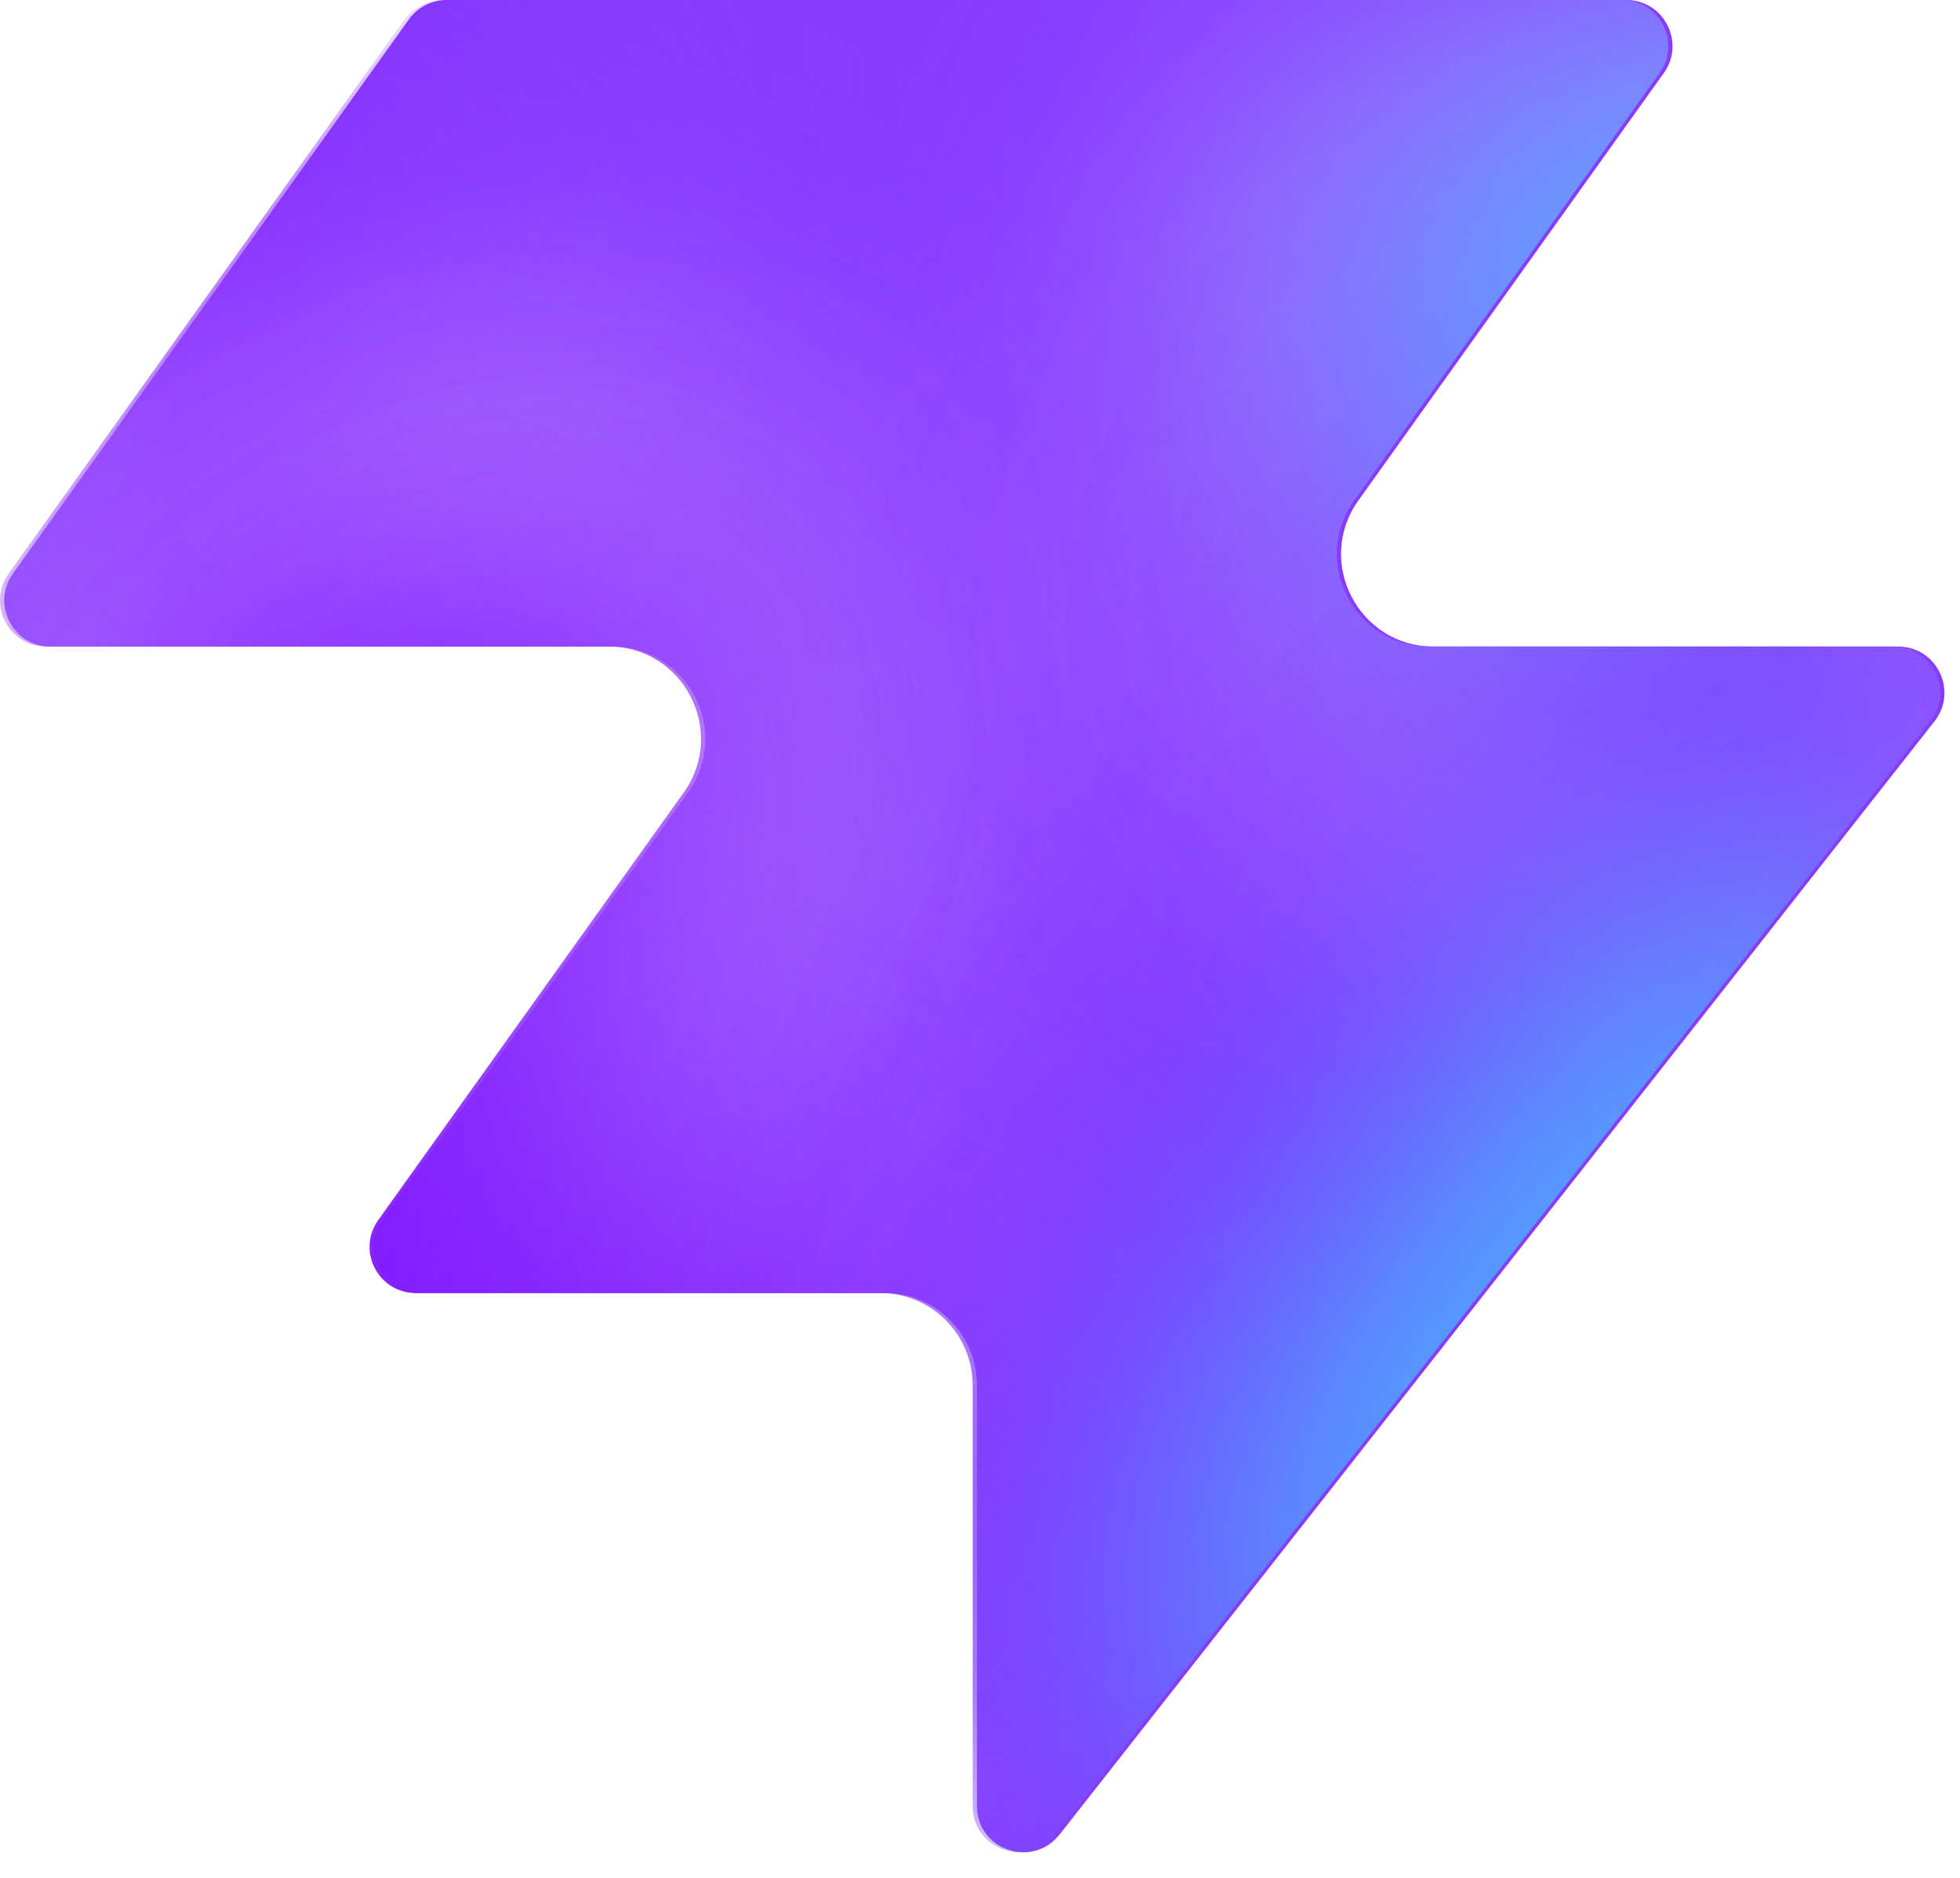
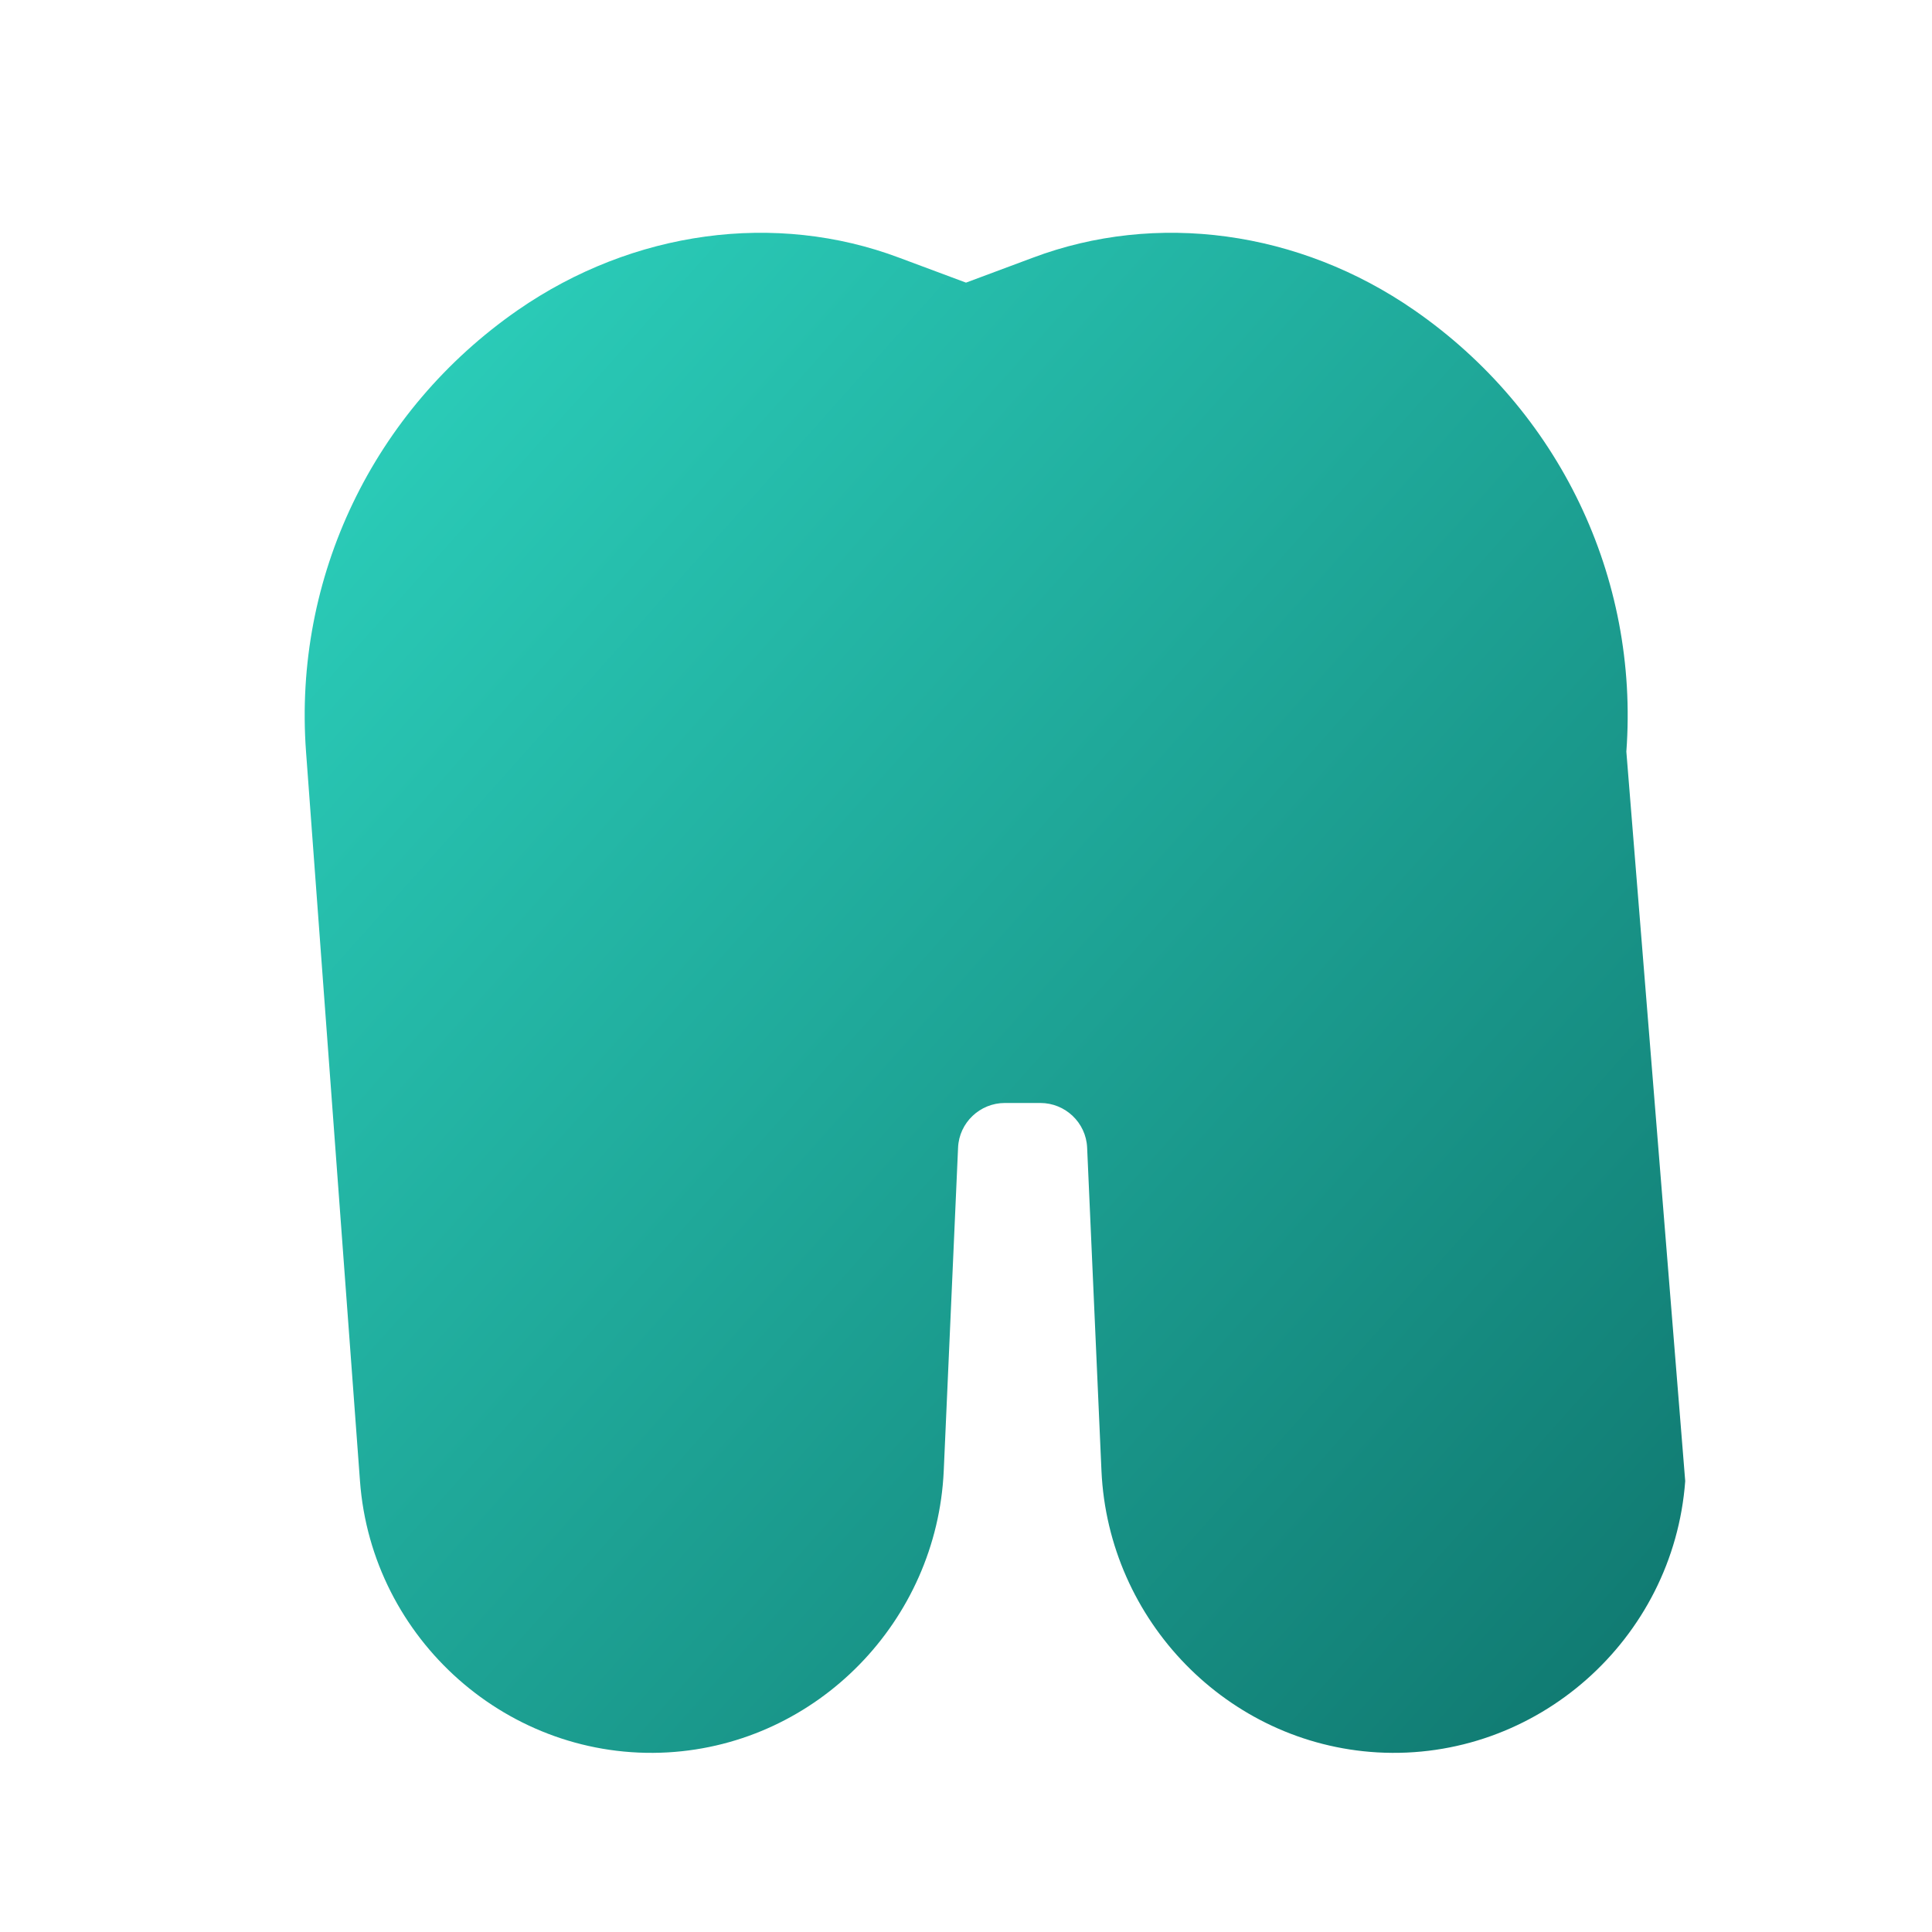
- <svg xmlns="http://www.w3.org/2000/svg" width="48" height="46" fill="none" viewBox="0 0 48 46">
-   <path fill="#863bff" d="M25.946 44.938c-.664.845-2.021.375-2.021-.698V33.937a2.26 2.26 0 0 0-2.262-2.262H10.287c-.92 0-1.456-1.04-.92-1.788l7.48-10.471c1.07-1.497 0-3.578-1.842-3.578H1.237c-.92 0-1.456-1.04-.92-1.788L10.013.474c.214-.297.556-.474.92-.474h28.894c.92 0 1.456 1.04.92 1.788l-7.48 10.471c-1.07 1.498 0 3.579 1.842 3.579h11.377c.943 0 1.473 1.088.89 1.83L25.947 44.94z" style="fill:#863bff;fill:color(display-p3 .525 .23 1);fill-opacity:1" />
-   <mask id="a" width="48" height="46" x="0" y="0" maskUnits="userSpaceOnUse" style="mask-type:alpha">
-     <path fill="#000" d="M25.842 44.938c-.664.844-2.021.375-2.021-.698V33.937a2.26 2.26 0 0 0-2.262-2.262H10.183c-.92 0-1.456-1.04-.92-1.788l7.48-10.471c1.07-1.498 0-3.579-1.842-3.579H1.133c-.92 0-1.456-1.04-.92-1.787L9.91.473c.214-.297.556-.474.92-.474h28.894c.92 0 1.456 1.04.92 1.788l-7.48 10.471c-1.07 1.498 0 3.578 1.842 3.578h11.377c.943 0 1.473 1.088.89 1.832L25.843 44.94z" style="fill:#000;fill-opacity:1" />
-   </mask>
-   <g mask="url(#a)">
-     <g filter="url(#b)">
-       <ellipse cx="5.508" cy="14.704" fill="#ede6ff" rx="5.508" ry="14.704" style="fill:#ede6ff;fill:color(display-p3 .927 .903 1);fill-opacity:1" transform="matrix(.00324 1 1 -.00324 -4.47 31.516)" />
-     </g>
-     <g filter="url(#c)">
-       <ellipse cx="10.399" cy="29.851" fill="#ede6ff" rx="10.399" ry="29.851" style="fill:#ede6ff;fill:color(display-p3 .927 .903 1);fill-opacity:1" transform="matrix(.00324 1 1 -.00324 -39.328 7.883)" />
-     </g>
-     <g filter="url(#d)">
-       <ellipse cx="5.508" cy="30.487" fill="#7e14ff" rx="5.508" ry="30.487" style="fill:#7e14ff;fill:color(display-p3 .492 .077 1);fill-opacity:1" transform="rotate(89.814 -25.913 -14.639)scale(1 -1)" />
-     </g>
-     <g filter="url(#e)">
-       <ellipse cx="5.508" cy="30.599" fill="#7e14ff" rx="5.508" ry="30.599" style="fill:#7e14ff;fill:color(display-p3 .492 .077 1);fill-opacity:1" transform="rotate(89.814 -32.644 -3.334)scale(1 -1)" />
-     </g>
-     <g filter="url(#f)">
-       <ellipse cx="5.508" cy="30.599" fill="#7e14ff" rx="5.508" ry="30.599" style="fill:#7e14ff;fill:color(display-p3 .492 .077 1);fill-opacity:1" transform="matrix(.00324 1 1 -.00324 -34.34 30.47)" />
-     </g>
-     <g filter="url(#g)">
-       <ellipse cx="14.072" cy="22.078" fill="#ede6ff" rx="14.072" ry="22.078" style="fill:#ede6ff;fill:color(display-p3 .927 .903 1);fill-opacity:1" transform="rotate(93.35 24.506 48.493)scale(-1 1)" />
-     </g>
-     <g filter="url(#h)">
-       <ellipse cx="3.47" cy="21.501" fill="#7e14ff" rx="3.47" ry="21.501" style="fill:#7e14ff;fill:color(display-p3 .492 .077 1);fill-opacity:1" transform="rotate(89.009 28.708 47.59)scale(-1 1)" />
-     </g>
-     <g filter="url(#i)">
-       <ellipse cx="3.47" cy="21.501" fill="#7e14ff" rx="3.47" ry="21.501" style="fill:#7e14ff;fill:color(display-p3 .492 .077 1);fill-opacity:1" transform="rotate(89.009 28.708 47.59)scale(-1 1)" />
-     </g>
-     <g filter="url(#j)">
-       <ellipse cx=".387" cy="8.972" fill="#7e14ff" rx="4.407" ry="29.108" style="fill:#7e14ff;fill:color(display-p3 .492 .077 1);fill-opacity:1" transform="rotate(39.51 .387 8.972)" />
-     </g>
-     <g filter="url(#k)">
-       <ellipse cx="47.523" cy="-6.092" fill="#7e14ff" rx="4.407" ry="29.108" style="fill:#7e14ff;fill:color(display-p3 .492 .077 1);fill-opacity:1" transform="rotate(37.892 47.523 -6.092)" />
-     </g>
-     <g filter="url(#l)">
-       <ellipse cx="41.412" cy="6.333" fill="#47bfff" rx="5.971" ry="9.665" style="fill:#47bfff;fill:color(display-p3 .28 .748 1);fill-opacity:1" transform="rotate(37.892 41.412 6.333)" />
-     </g>
-     <g filter="url(#m)">
-       <ellipse cx="-1.879" cy="38.332" fill="#7e14ff" rx="4.407" ry="29.108" style="fill:#7e14ff;fill:color(display-p3 .492 .077 1);fill-opacity:1" transform="rotate(37.892 -1.88 38.332)" />
-     </g>
-     <g filter="url(#n)">
-       <ellipse cx="-1.879" cy="38.332" fill="#7e14ff" rx="4.407" ry="29.108" style="fill:#7e14ff;fill:color(display-p3 .492 .077 1);fill-opacity:1" transform="rotate(37.892 -1.88 38.332)" />
-     </g>
-     <g filter="url(#o)">
-       <ellipse cx="35.651" cy="29.907" fill="#7e14ff" rx="4.407" ry="29.108" style="fill:#7e14ff;fill:color(display-p3 .492 .077 1);fill-opacity:1" transform="rotate(37.892 35.651 29.907)" />
-     </g>
-     <g filter="url(#p)">
-       <ellipse cx="38.418" cy="32.4" fill="#47bfff" rx="5.971" ry="15.297" style="fill:#47bfff;fill:color(display-p3 .28 .748 1);fill-opacity:1" transform="rotate(37.892 38.418 32.4)" />
-     </g>
-   </g>
+ <svg xmlns="http://www.w3.org/2000/svg" viewBox="0 0 512 512">
  <defs>
-     <filter id="b" width="60.045" height="41.654" x="-19.77" y="16.149" color-interpolation-filters="sRGB" filterUnits="userSpaceOnUse">
-       <feFlood flood-opacity="0" result="BackgroundImageFix" />
-       <feBlend in="SourceGraphic" in2="BackgroundImageFix" result="shape" />
-       <feGaussianBlur result="effect1_foregroundBlur_2002_17158" stdDeviation="7.659" />
-     </filter>
-     <filter id="c" width="90.34" height="51.437" x="-54.613" y="-7.533" color-interpolation-filters="sRGB" filterUnits="userSpaceOnUse">
-       <feFlood flood-opacity="0" result="BackgroundImageFix" />
-       <feBlend in="SourceGraphic" in2="BackgroundImageFix" result="shape" />
-       <feGaussianBlur result="effect1_foregroundBlur_2002_17158" stdDeviation="7.659" />
-     </filter>
-     <filter id="d" width="79.355" height="29.4" x="-49.64" y="2.03" color-interpolation-filters="sRGB" filterUnits="userSpaceOnUse">
-       <feFlood flood-opacity="0" result="BackgroundImageFix" />
-       <feBlend in="SourceGraphic" in2="BackgroundImageFix" result="shape" />
-       <feGaussianBlur result="effect1_foregroundBlur_2002_17158" stdDeviation="4.596" />
-     </filter>
-     <filter id="e" width="79.579" height="29.4" x="-45.045" y="20.029" color-interpolation-filters="sRGB" filterUnits="userSpaceOnUse">
-       <feFlood flood-opacity="0" result="BackgroundImageFix" />
-       <feBlend in="SourceGraphic" in2="BackgroundImageFix" result="shape" />
-       <feGaussianBlur result="effect1_foregroundBlur_2002_17158" stdDeviation="4.596" />
-     </filter>
-     <filter id="f" width="79.579" height="29.4" x="-43.513" y="21.178" color-interpolation-filters="sRGB" filterUnits="userSpaceOnUse">
-       <feFlood flood-opacity="0" result="BackgroundImageFix" />
-       <feBlend in="SourceGraphic" in2="BackgroundImageFix" result="shape" />
-       <feGaussianBlur result="effect1_foregroundBlur_2002_17158" stdDeviation="4.596" />
-     </filter>
-     <filter id="g" width="74.749" height="58.852" x="15.756" y="-17.901" color-interpolation-filters="sRGB" filterUnits="userSpaceOnUse">
-       <feFlood flood-opacity="0" result="BackgroundImageFix" />
-       <feBlend in="SourceGraphic" in2="BackgroundImageFix" result="shape" />
-       <feGaussianBlur result="effect1_foregroundBlur_2002_17158" stdDeviation="7.659" />
-     </filter>
-     <filter id="h" width="61.377" height="25.362" x="23.548" y="2.284" color-interpolation-filters="sRGB" filterUnits="userSpaceOnUse">
-       <feFlood flood-opacity="0" result="BackgroundImageFix" />
-       <feBlend in="SourceGraphic" in2="BackgroundImageFix" result="shape" />
-       <feGaussianBlur result="effect1_foregroundBlur_2002_17158" stdDeviation="4.596" />
-     </filter>
-     <filter id="i" width="61.377" height="25.362" x="23.548" y="2.284" color-interpolation-filters="sRGB" filterUnits="userSpaceOnUse">
-       <feFlood flood-opacity="0" result="BackgroundImageFix" />
-       <feBlend in="SourceGraphic" in2="BackgroundImageFix" result="shape" />
-       <feGaussianBlur result="effect1_foregroundBlur_2002_17158" stdDeviation="4.596" />
-     </filter>
-     <filter id="j" width="56.045" height="63.649" x="-27.636" y="-22.853" color-interpolation-filters="sRGB" filterUnits="userSpaceOnUse">
-       <feFlood flood-opacity="0" result="BackgroundImageFix" />
-       <feBlend in="SourceGraphic" in2="BackgroundImageFix" result="shape" />
-       <feGaussianBlur result="effect1_foregroundBlur_2002_17158" stdDeviation="4.596" />
-     </filter>
-     <filter id="k" width="54.814" height="64.646" x="20.116" y="-38.415" color-interpolation-filters="sRGB" filterUnits="userSpaceOnUse">
-       <feFlood flood-opacity="0" result="BackgroundImageFix" />
-       <feBlend in="SourceGraphic" in2="BackgroundImageFix" result="shape" />
-       <feGaussianBlur result="effect1_foregroundBlur_2002_17158" stdDeviation="4.596" />
-     </filter>
-     <filter id="l" width="33.541" height="35.313" x="24.641" y="-11.323" color-interpolation-filters="sRGB" filterUnits="userSpaceOnUse">
-       <feFlood flood-opacity="0" result="BackgroundImageFix" />
-       <feBlend in="SourceGraphic" in2="BackgroundImageFix" result="shape" />
-       <feGaussianBlur result="effect1_foregroundBlur_2002_17158" stdDeviation="4.596" />
-     </filter>
-     <filter id="m" width="54.814" height="64.646" x="-29.286" y="6.009" color-interpolation-filters="sRGB" filterUnits="userSpaceOnUse">
-       <feFlood flood-opacity="0" result="BackgroundImageFix" />
-       <feBlend in="SourceGraphic" in2="BackgroundImageFix" result="shape" />
-       <feGaussianBlur result="effect1_foregroundBlur_2002_17158" stdDeviation="4.596" />
-     </filter>
-     <filter id="n" width="54.814" height="64.646" x="-29.286" y="6.009" color-interpolation-filters="sRGB" filterUnits="userSpaceOnUse">
-       <feFlood flood-opacity="0" result="BackgroundImageFix" />
-       <feBlend in="SourceGraphic" in2="BackgroundImageFix" result="shape" />
-       <feGaussianBlur result="effect1_foregroundBlur_2002_17158" stdDeviation="4.596" />
-     </filter>
-     <filter id="o" width="54.814" height="64.646" x="8.244" y="-2.416" color-interpolation-filters="sRGB" filterUnits="userSpaceOnUse">
-       <feFlood flood-opacity="0" result="BackgroundImageFix" />
-       <feBlend in="SourceGraphic" in2="BackgroundImageFix" result="shape" />
-       <feGaussianBlur result="effect1_foregroundBlur_2002_17158" stdDeviation="4.596" />
-     </filter>
-     <filter id="p" width="39.409" height="43.623" x="18.713" y="10.588" color-interpolation-filters="sRGB" filterUnits="userSpaceOnUse">
-       <feFlood flood-opacity="0" result="BackgroundImageFix" />
-       <feBlend in="SourceGraphic" in2="BackgroundImageFix" result="shape" />
-       <feGaussianBlur result="effect1_foregroundBlur_2002_17158" stdDeviation="4.596" />
-     </filter>
+     <linearGradient id="toothGrad" x1="0%" y1="0%" x2="100%" y2="100%">
+       <stop offset="0%" stop-color="#2dd4bf" />
+       <stop offset="100%" stop-color="#0f766e" />
+     </linearGradient>
  </defs>
+   <path fill="url(#toothGrad)" d="M374.8 82.2C344.2 61 306.4 56 273.7 68.3l-17.7 6.6-17.7-6.6c-32.7-12.3-70.5-7.3-101.1 13.9-38.3 26.6-59.5 70.8-56.1 117l14.3 193.3c3.1 42 39.5 74.3 81.6 71.9 39.7-2.3 71.3-34.9 73.1-74.6l3.8-85.7c.3-6.6 5.8-11.8 12.4-11.8h9.4c6.6 0 12.1 5.2 12.4 11.8l3.8 85.7c1.8 39.7 33.4 72.3 73.1 74.6 42.1 2.4 78.5-29.9 81.6-71.9L431 199.2c3.4-46.2-17.8-90.4-56.2-117z" />
</svg>
